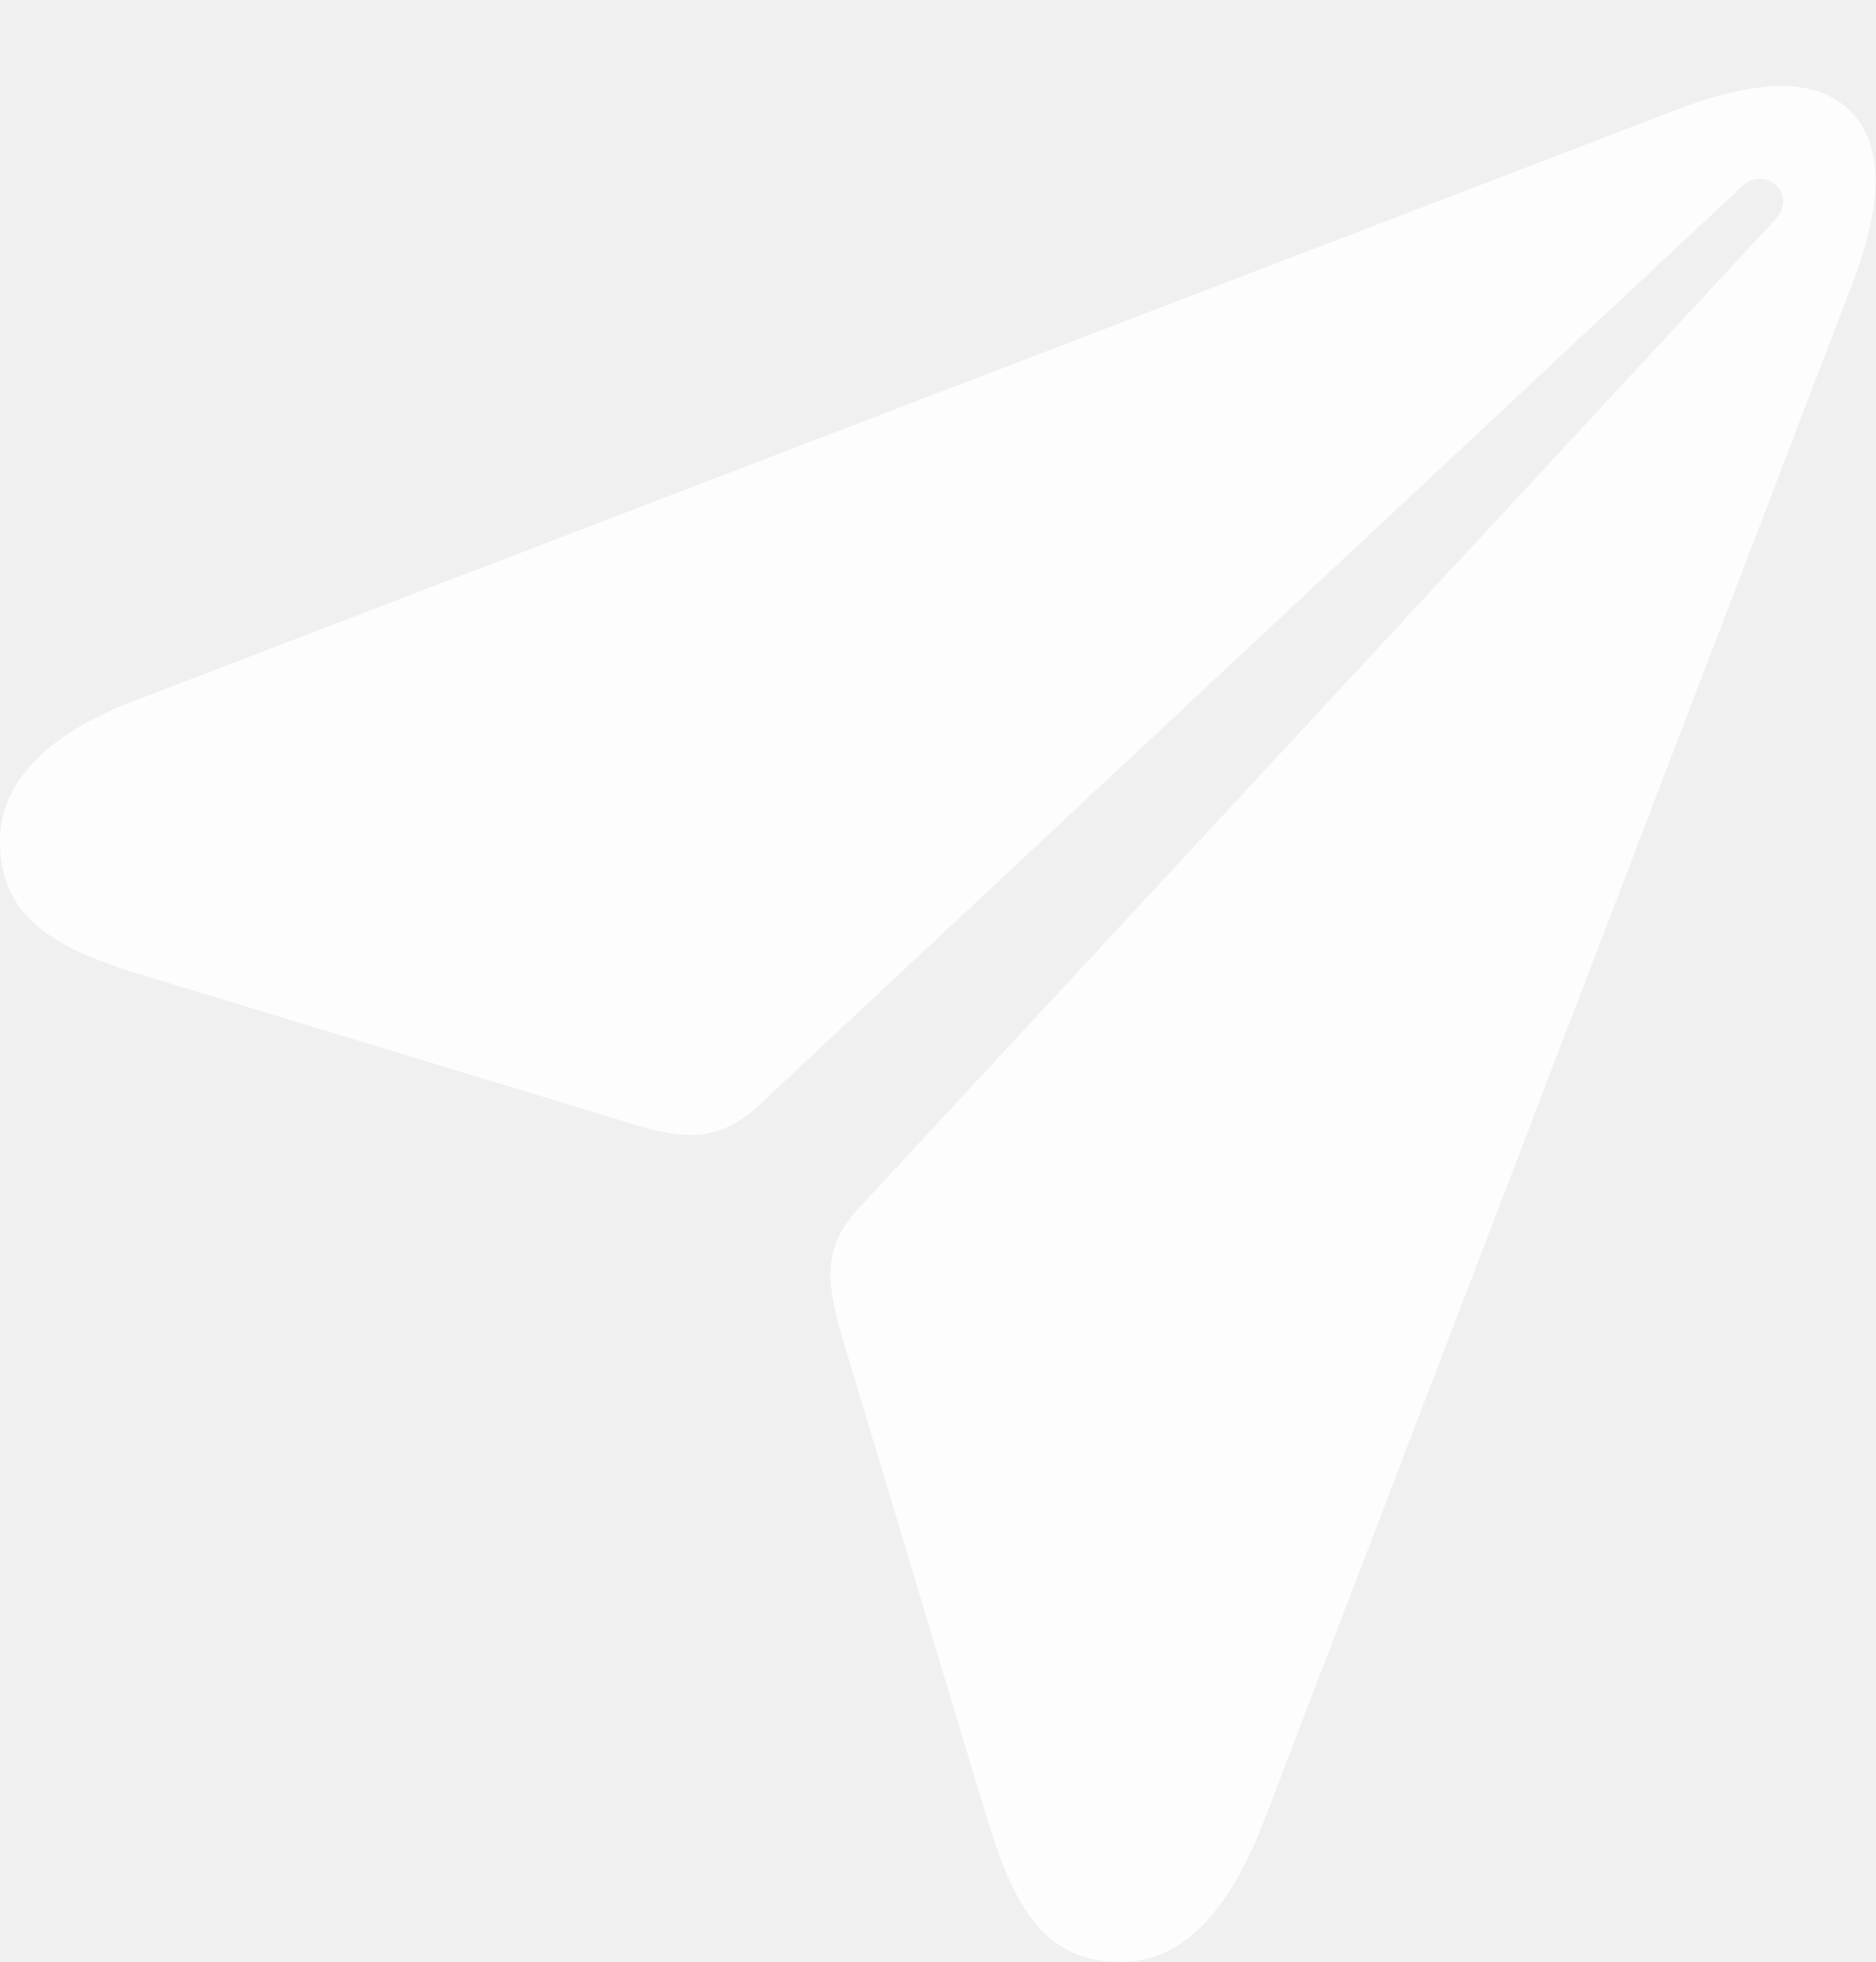
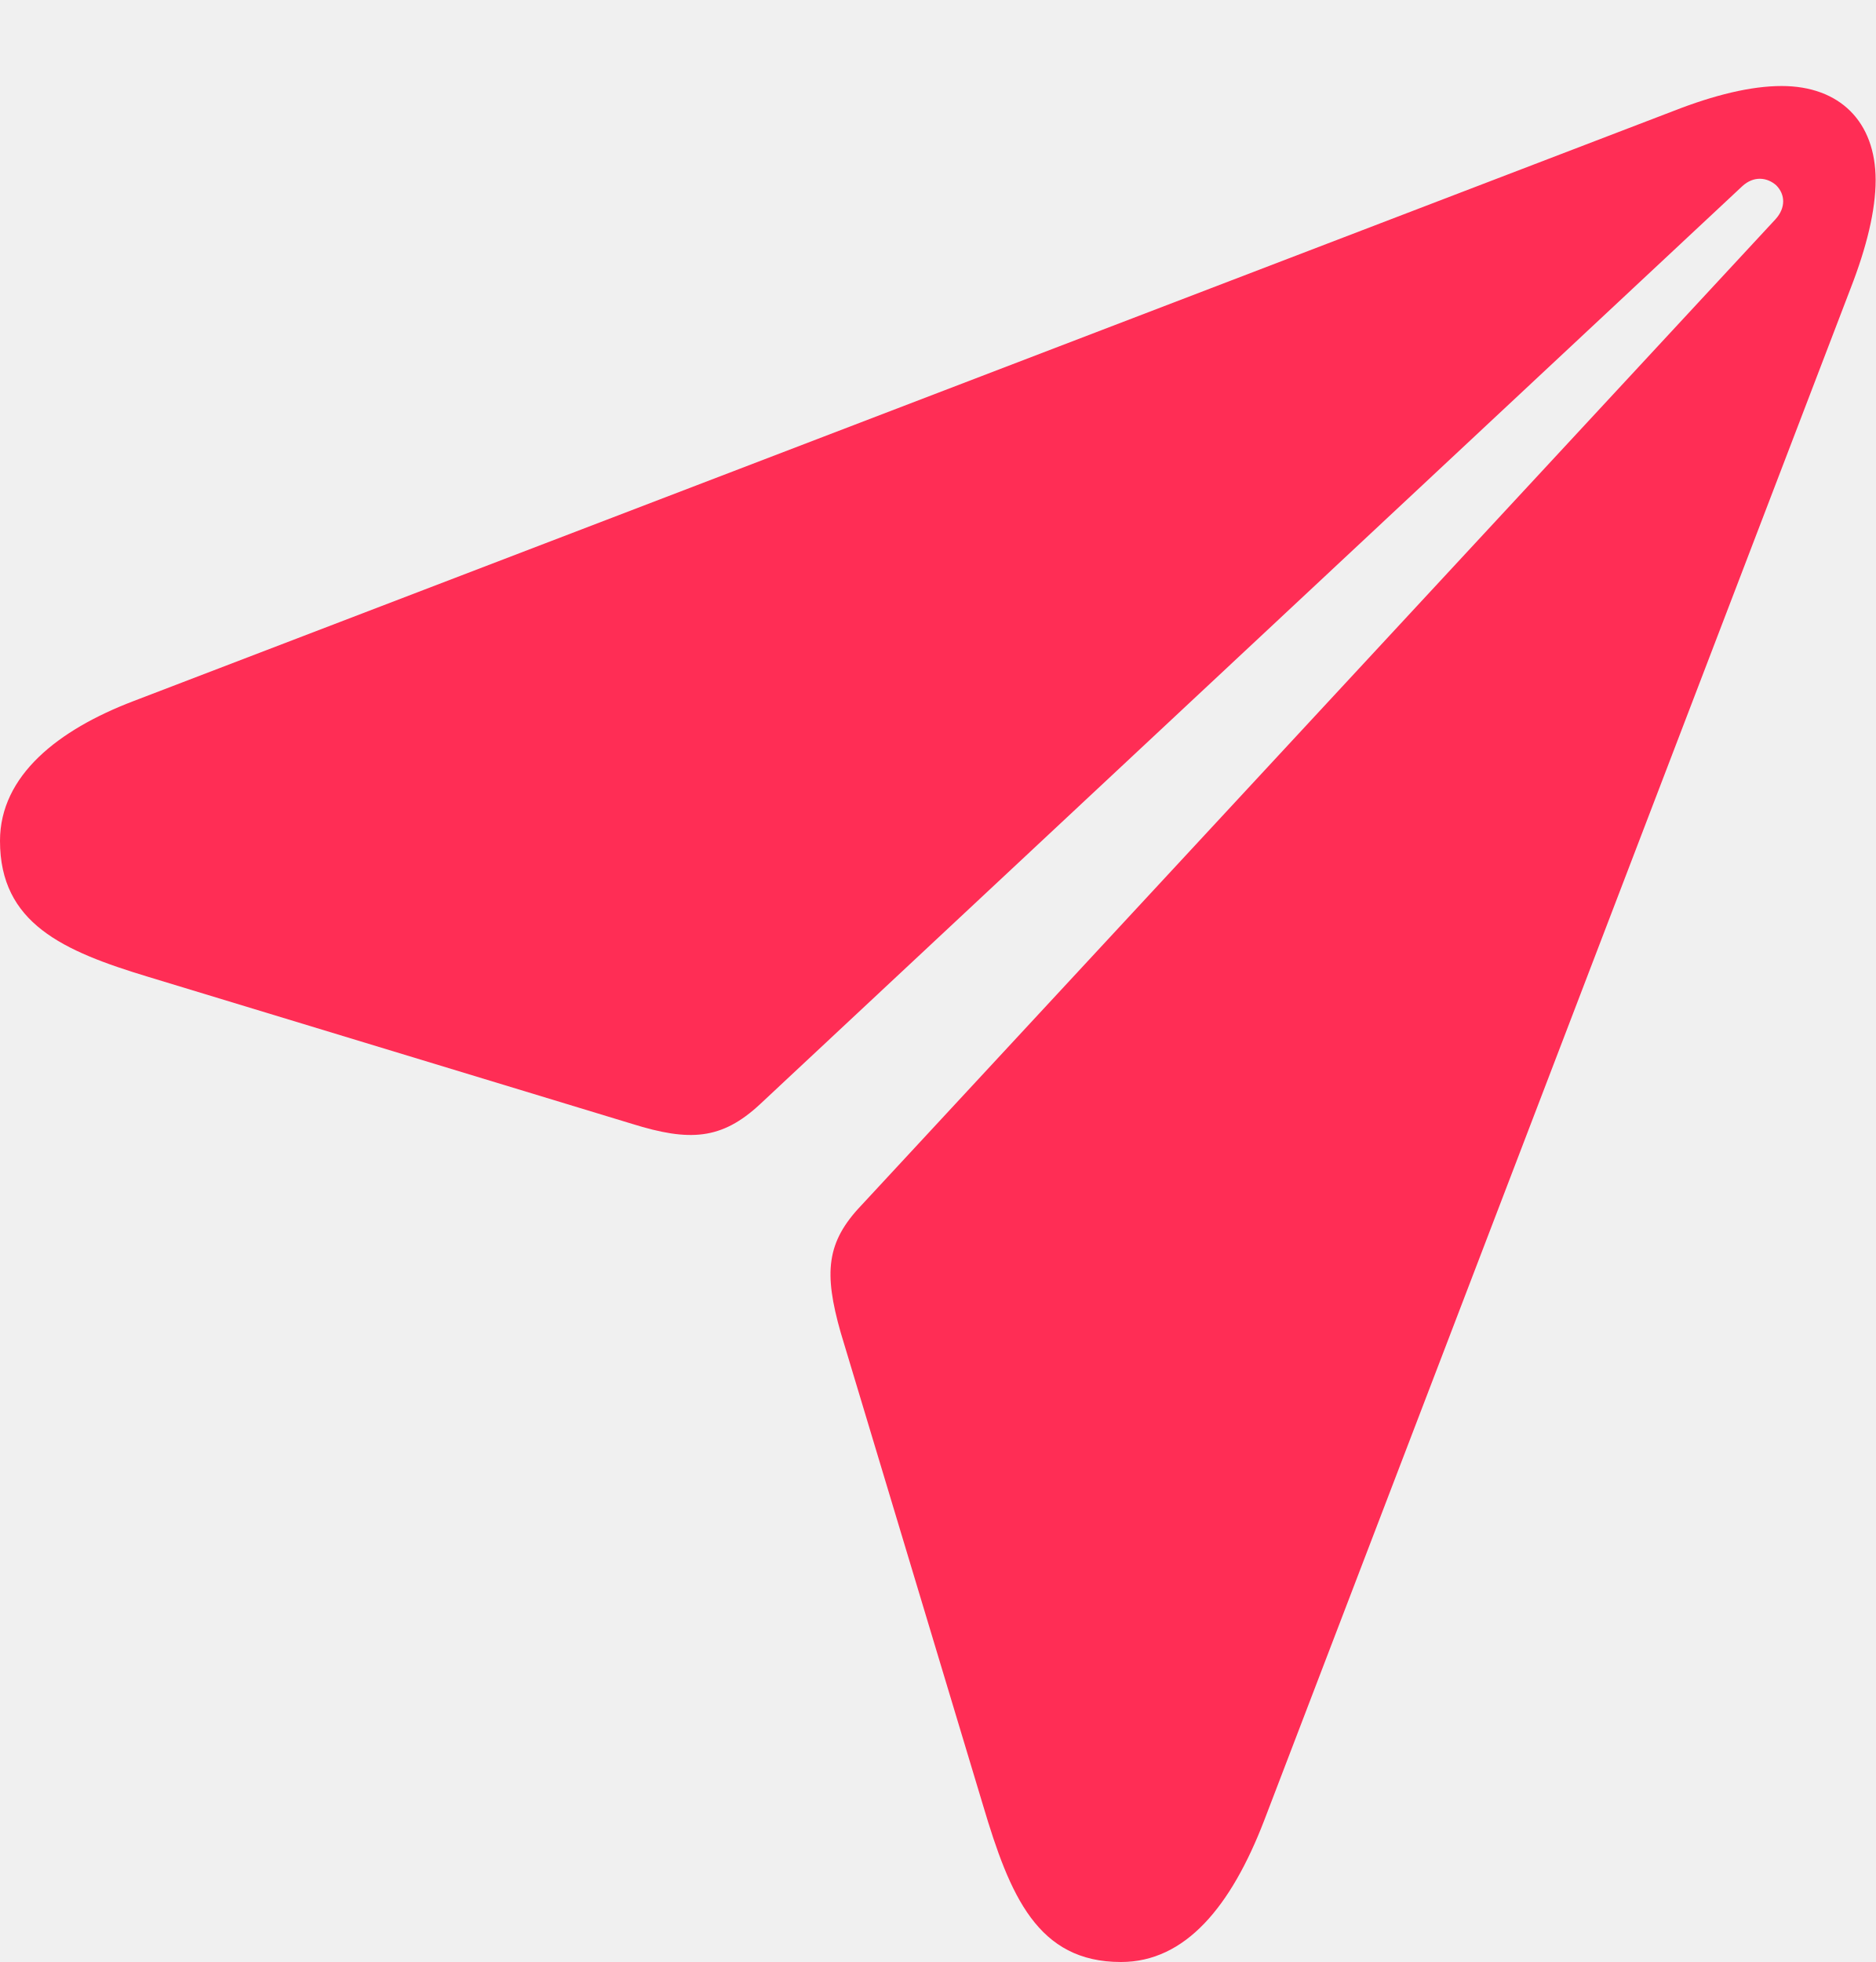
<svg xmlns="http://www.w3.org/2000/svg" version="1.1" width="20.459" height="21.396">
  <g>
    <rect height="21.396" opacity="0" width="20.459" x="0" y="0" />
-     <path d="M12.227 21.396C12.93 21.396 13.428 20.791 13.789 19.854L20.186 3.145C20.361 2.695 20.459 2.295 20.459 1.963C20.459 1.328 20.068 0.938 19.434 0.938C19.102 0.938 18.701 1.035 18.252 1.211L1.455 7.646C0.635 7.959 0 8.457 0 9.17C0 10.068 0.684 10.371 1.621 10.654L6.895 12.256C7.52 12.451 7.871 12.432 8.291 12.041L19.004 2.031C19.131 1.914 19.277 1.934 19.375 2.021C19.473 2.119 19.482 2.266 19.365 2.393L9.395 13.145C9.014 13.545 8.984 13.877 9.17 14.531L10.723 19.688C11.016 20.674 11.318 21.396 12.227 21.396Z" fill="#ffffff" fill-opacity="0.85" />
+     <path d="M12.227 21.396C12.93 21.396 13.428 20.791 13.789 19.854L20.186 3.145C20.361 2.695 20.459 2.295 20.459 1.963C20.459 1.328 20.068 0.938 19.434 0.938C19.102 0.938 18.701 1.035 18.252 1.211L1.455 7.646C0.635 7.959 0 8.457 0 9.17C0 10.068 0.684 10.371 1.621 10.654L6.895 12.256C7.52 12.451 7.871 12.432 8.291 12.041L19.004 2.031C19.131 1.914 19.277 1.934 19.375 2.021C19.473 2.119 19.482 2.266 19.365 2.393L9.395 13.145C9.014 13.545 8.984 13.877 9.17 14.531L10.723 19.688C11.016 20.674 11.318 21.396 12.227 21.396Z" fill="#ff2d55" />
  </g>
</svg>
